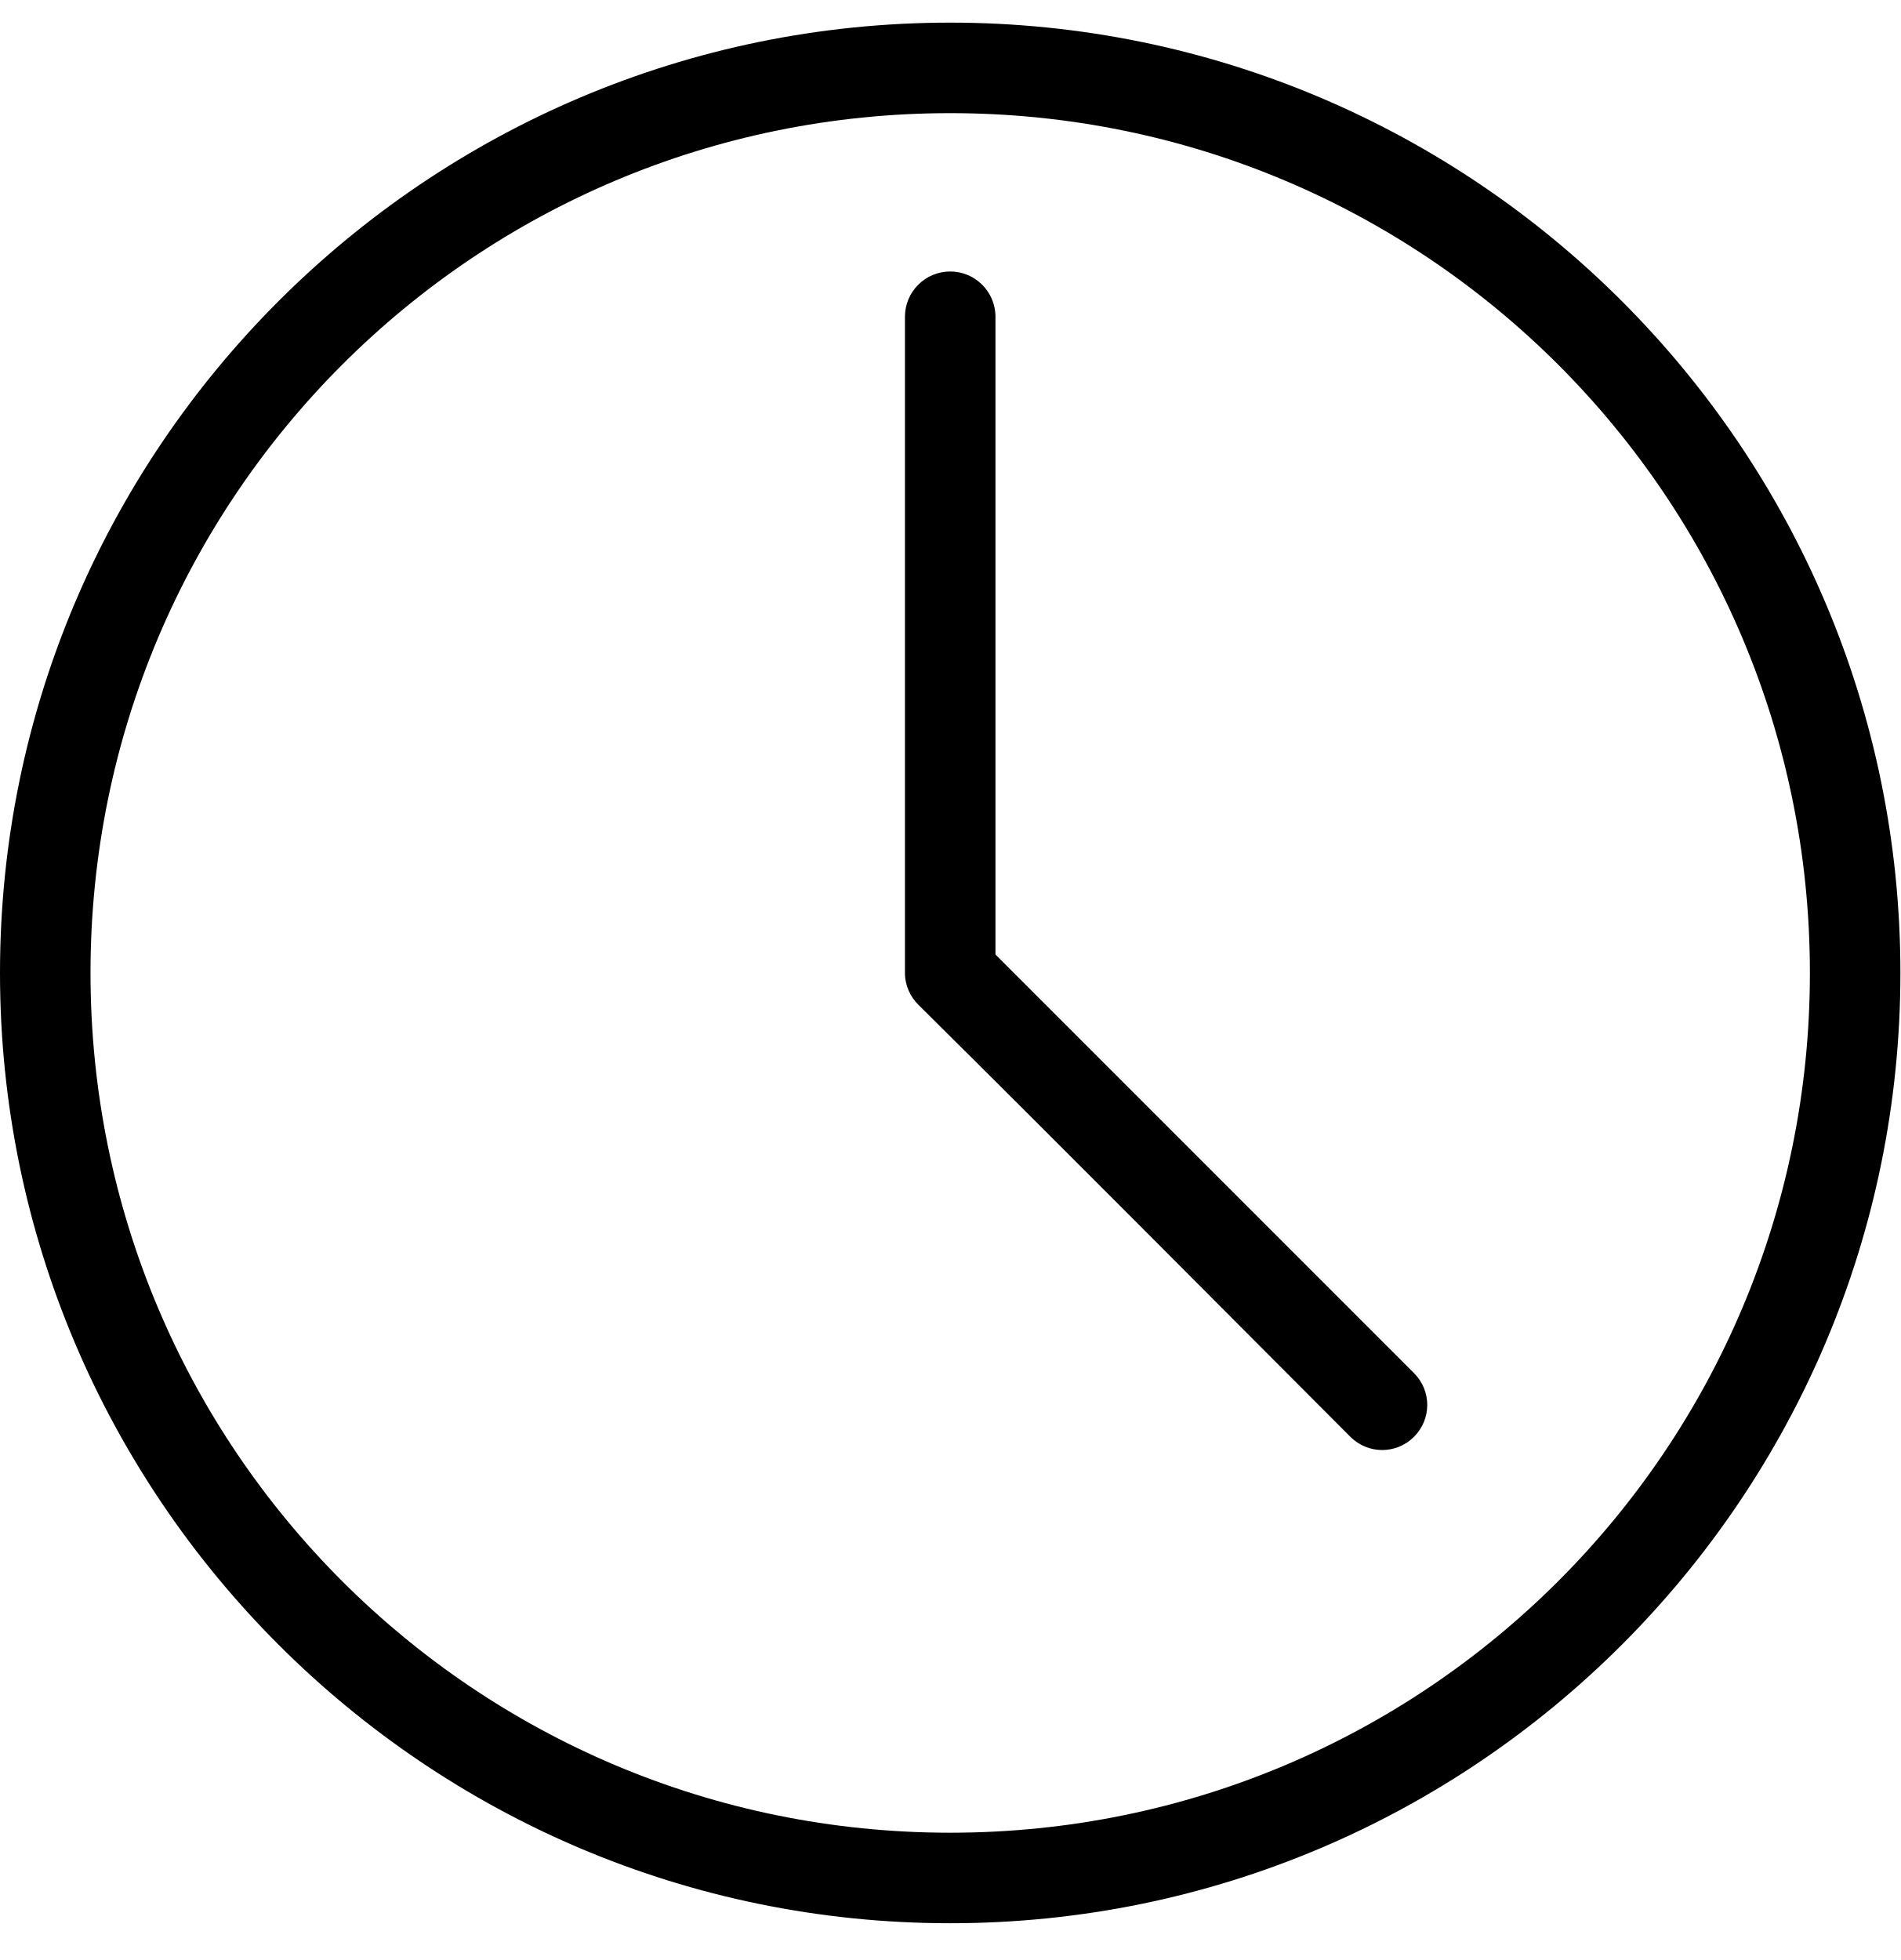
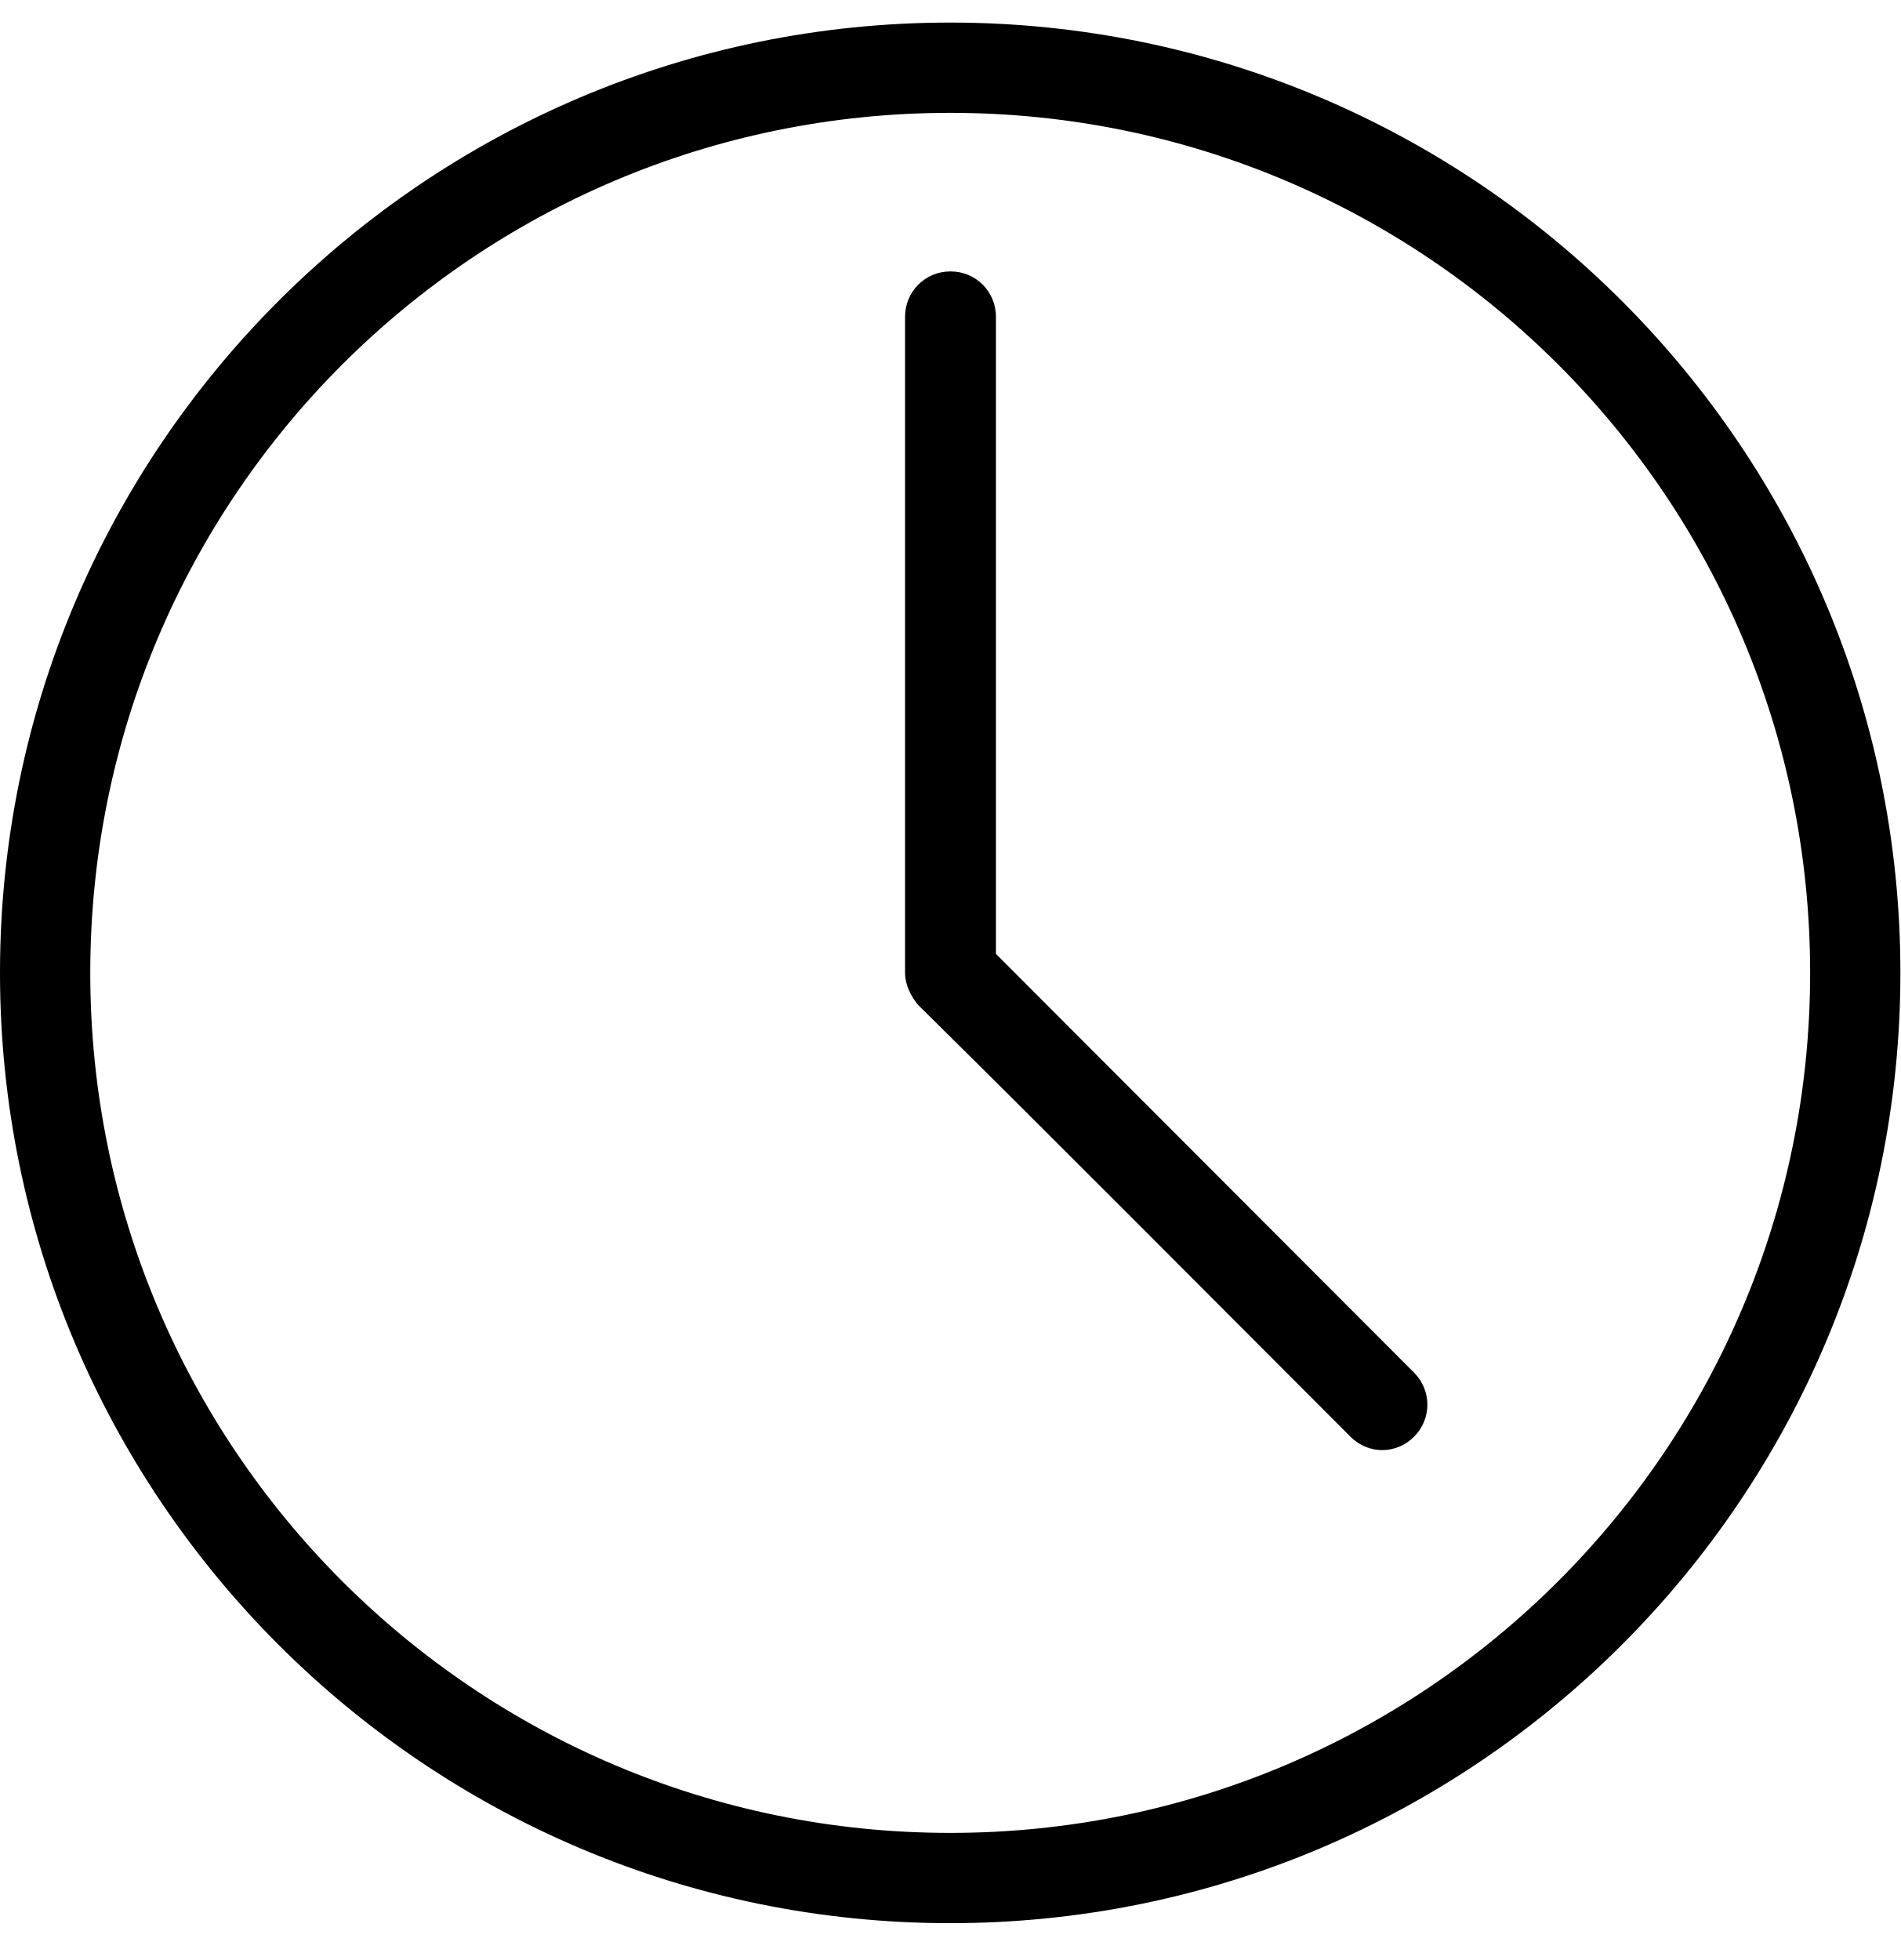
- <svg xmlns="http://www.w3.org/2000/svg" width="32px" height="33px" viewBox="0 0 32 33" version="1.1">
-   <defs />
-   <g id="Round-3" stroke="none" stroke-width="1" fill="none" fill-rule="evenodd">
-     <g id="Home" transform="translate(-38, -1096)" fill-rule="nonzero" fill="#000000">
-       <g id="noun_1041109_cc" transform="translate(38, 1096)">
-         <g id="Group" transform="translate(0, 0.242979)">
-           <path d="M16,0.138 C7.173,0.138 -1.14285716e-07,7.31 -1.14285716e-07,16.138 C-1.14285716e-07,24.965 7.173,32.138 16,32.138 C24.828,32.138 32,24.965 32,16.138 C32,7.31 24.827,0.138 16,0.138 L16,0.138 Z M16,1.662 C24.004,1.662 30.476,8.134 30.476,16.138 C30.476,24.142 24.004,30.614 16,30.614 C7.996,30.614 1.524,24.142 1.524,16.138 C1.524,8.134 7.996,1.662 16,1.662 L16,1.662 Z M16,4.328 C15.579,4.328 15.238,4.67 15.238,5.09 L15.238,16.138 C15.238,16.348 15.326,16.536 15.464,16.674 C17.888,19.076 20.318,21.524 22.738,23.948 C23.036,24.245 23.512,24.245 23.81,23.948 C24.107,23.65 24.107,23.174 23.81,22.876 L16.762,15.828 L16.762,5.09 C16.762,4.67 16.421,4.328 16,4.328 Z" id="Shape" />
+ <svg xmlns="http://www.w3.org/2000/svg" width="32" height="33">
+   <g fill="none">
+     <g fill="#000" fill-rule="nonzero">
+       <g>
+         <g>
+           <path d="M16 .38c-8.83 0-16 7.17-16 16s7.17 16 16 16 16-7.17 16-16-7.17-16-16-16zm0 1.52c8 0 14.48 6.48 14.48 14.48S24 30.86 16 30.86 1.52 24.38 1.52 16.38 8 1.9 16 1.9zm0 2.67c-.42 0-.76.34-.76.76v11.05c0 .2.1.4.22.54 2.43 2.4 4.86 4.85 7.28 7.27.3.3.77.3 1.07 0 .3-.3.3-.78 0-1.08l-7.04-7.05V5.33c0-.42-.34-.76-.76-.76z" />
        </g>
      </g>
    </g>
  </g>
</svg>
